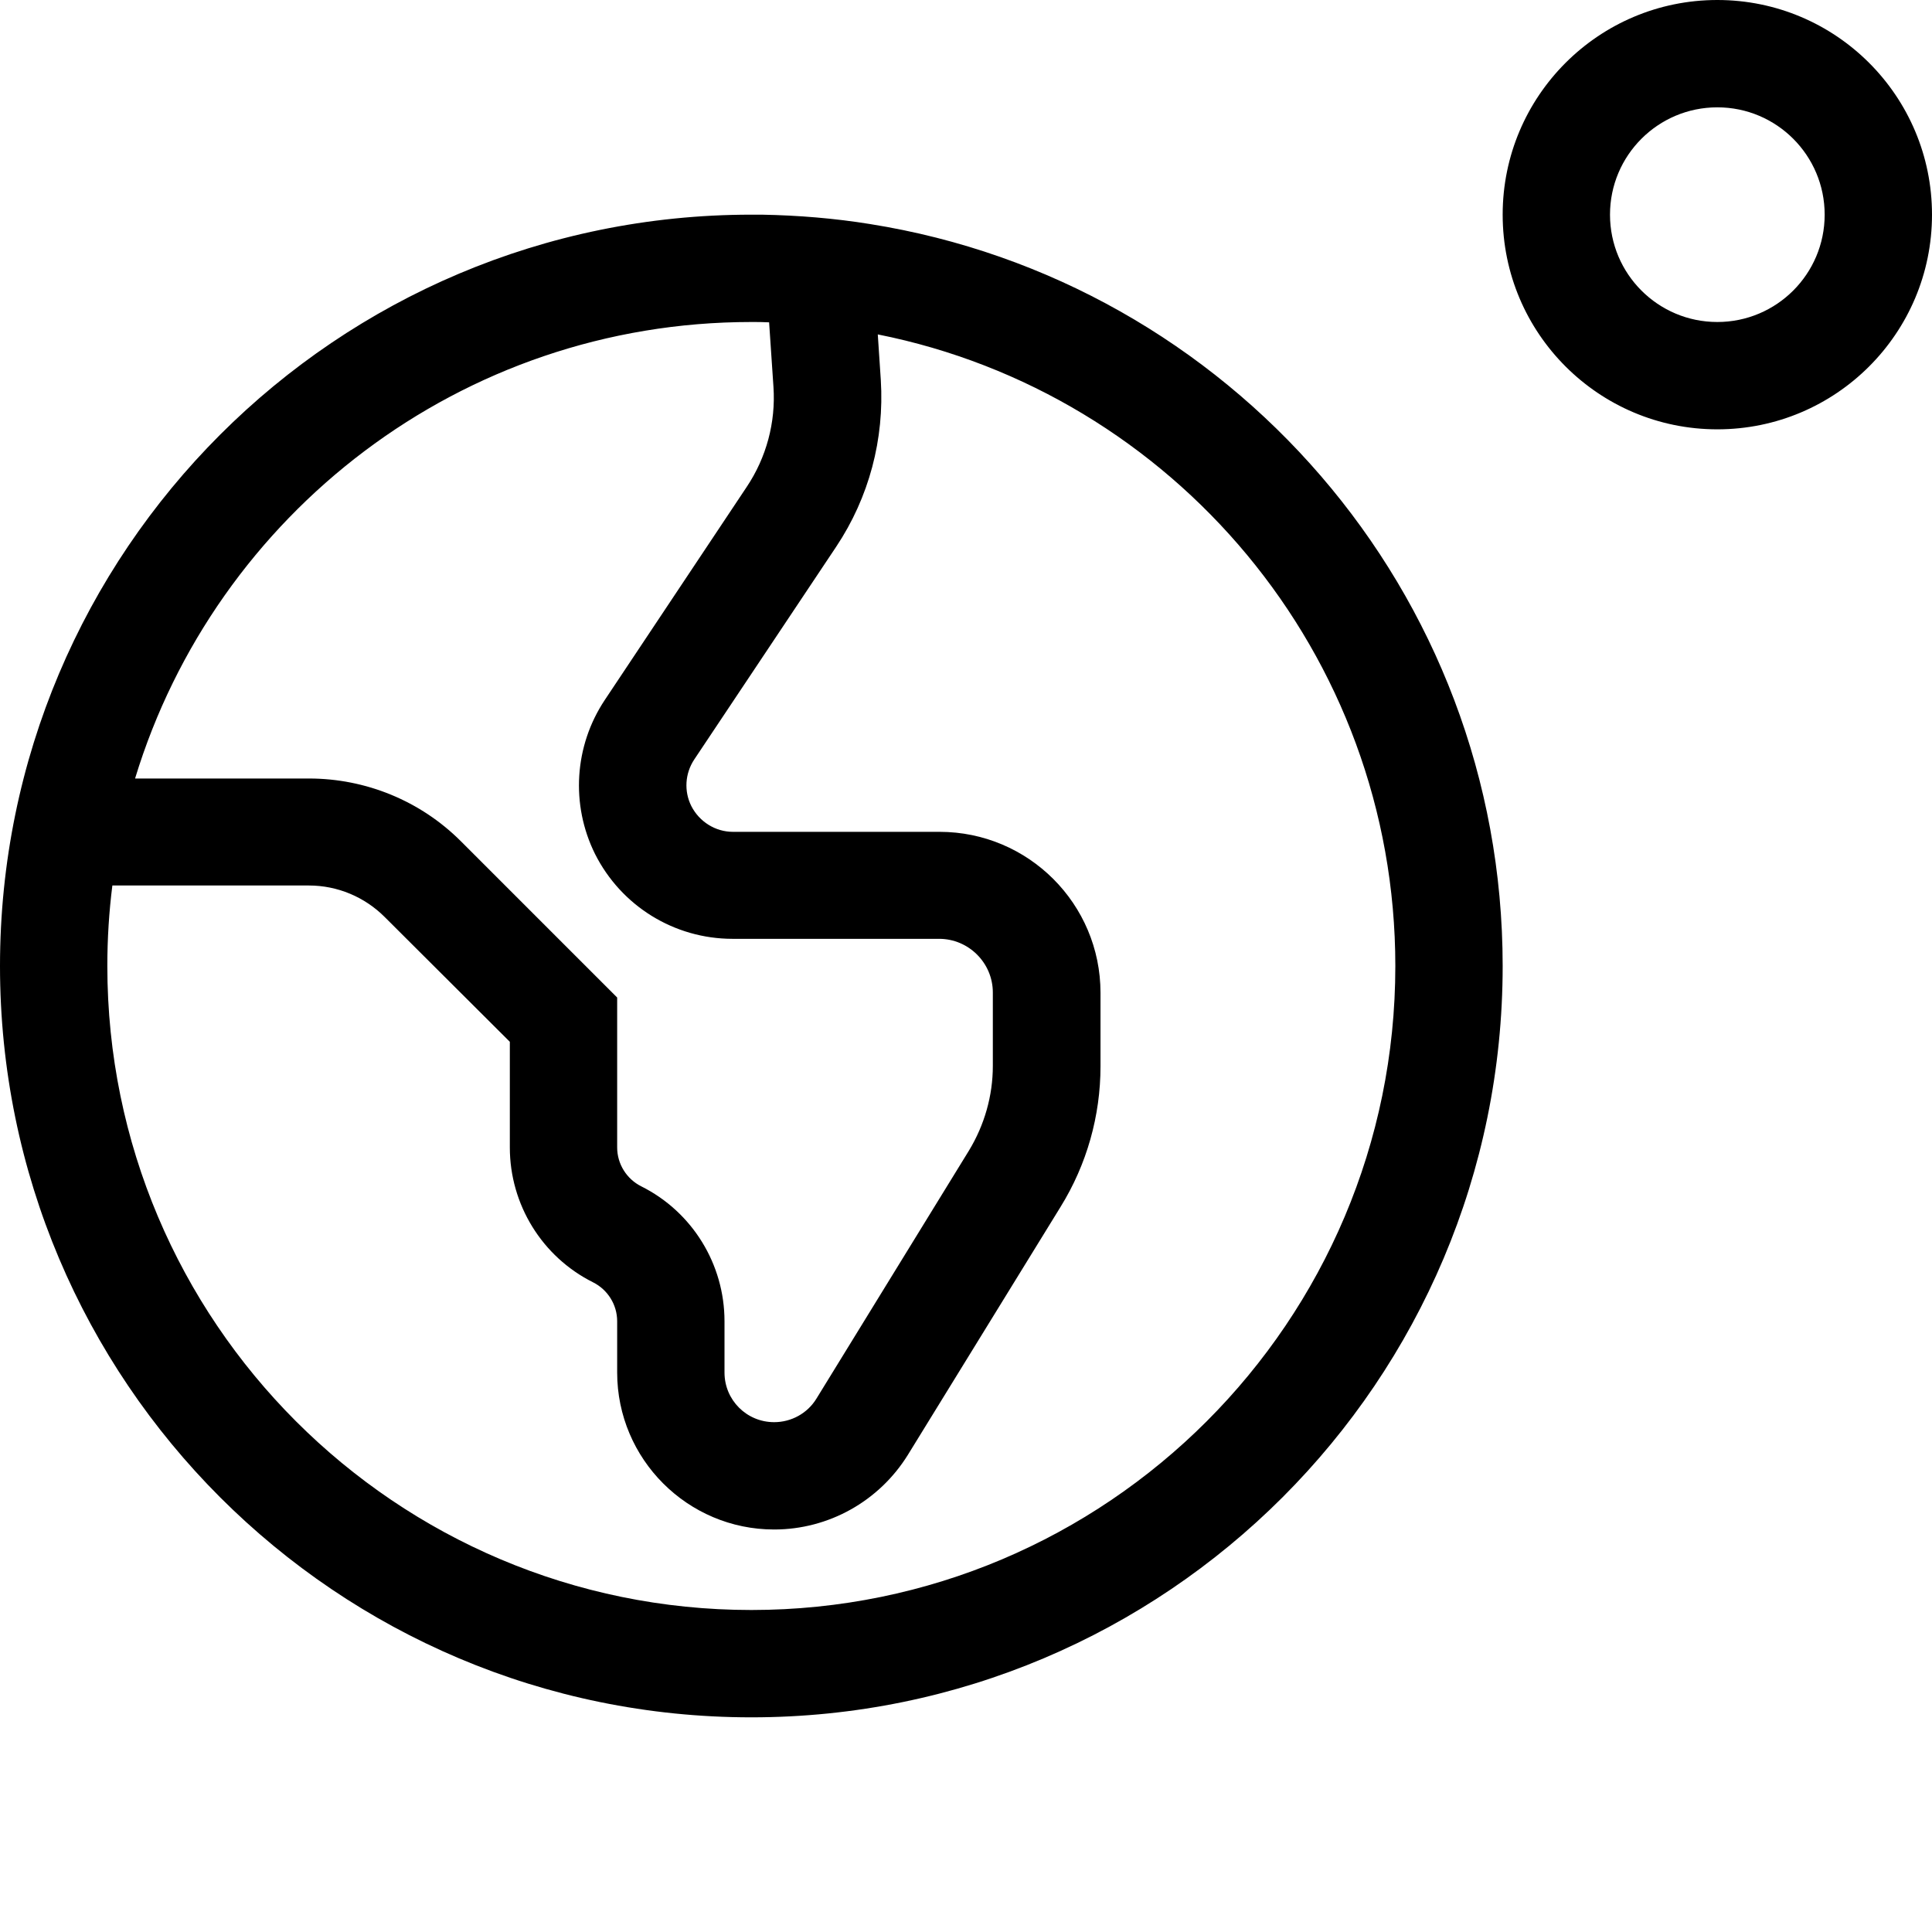
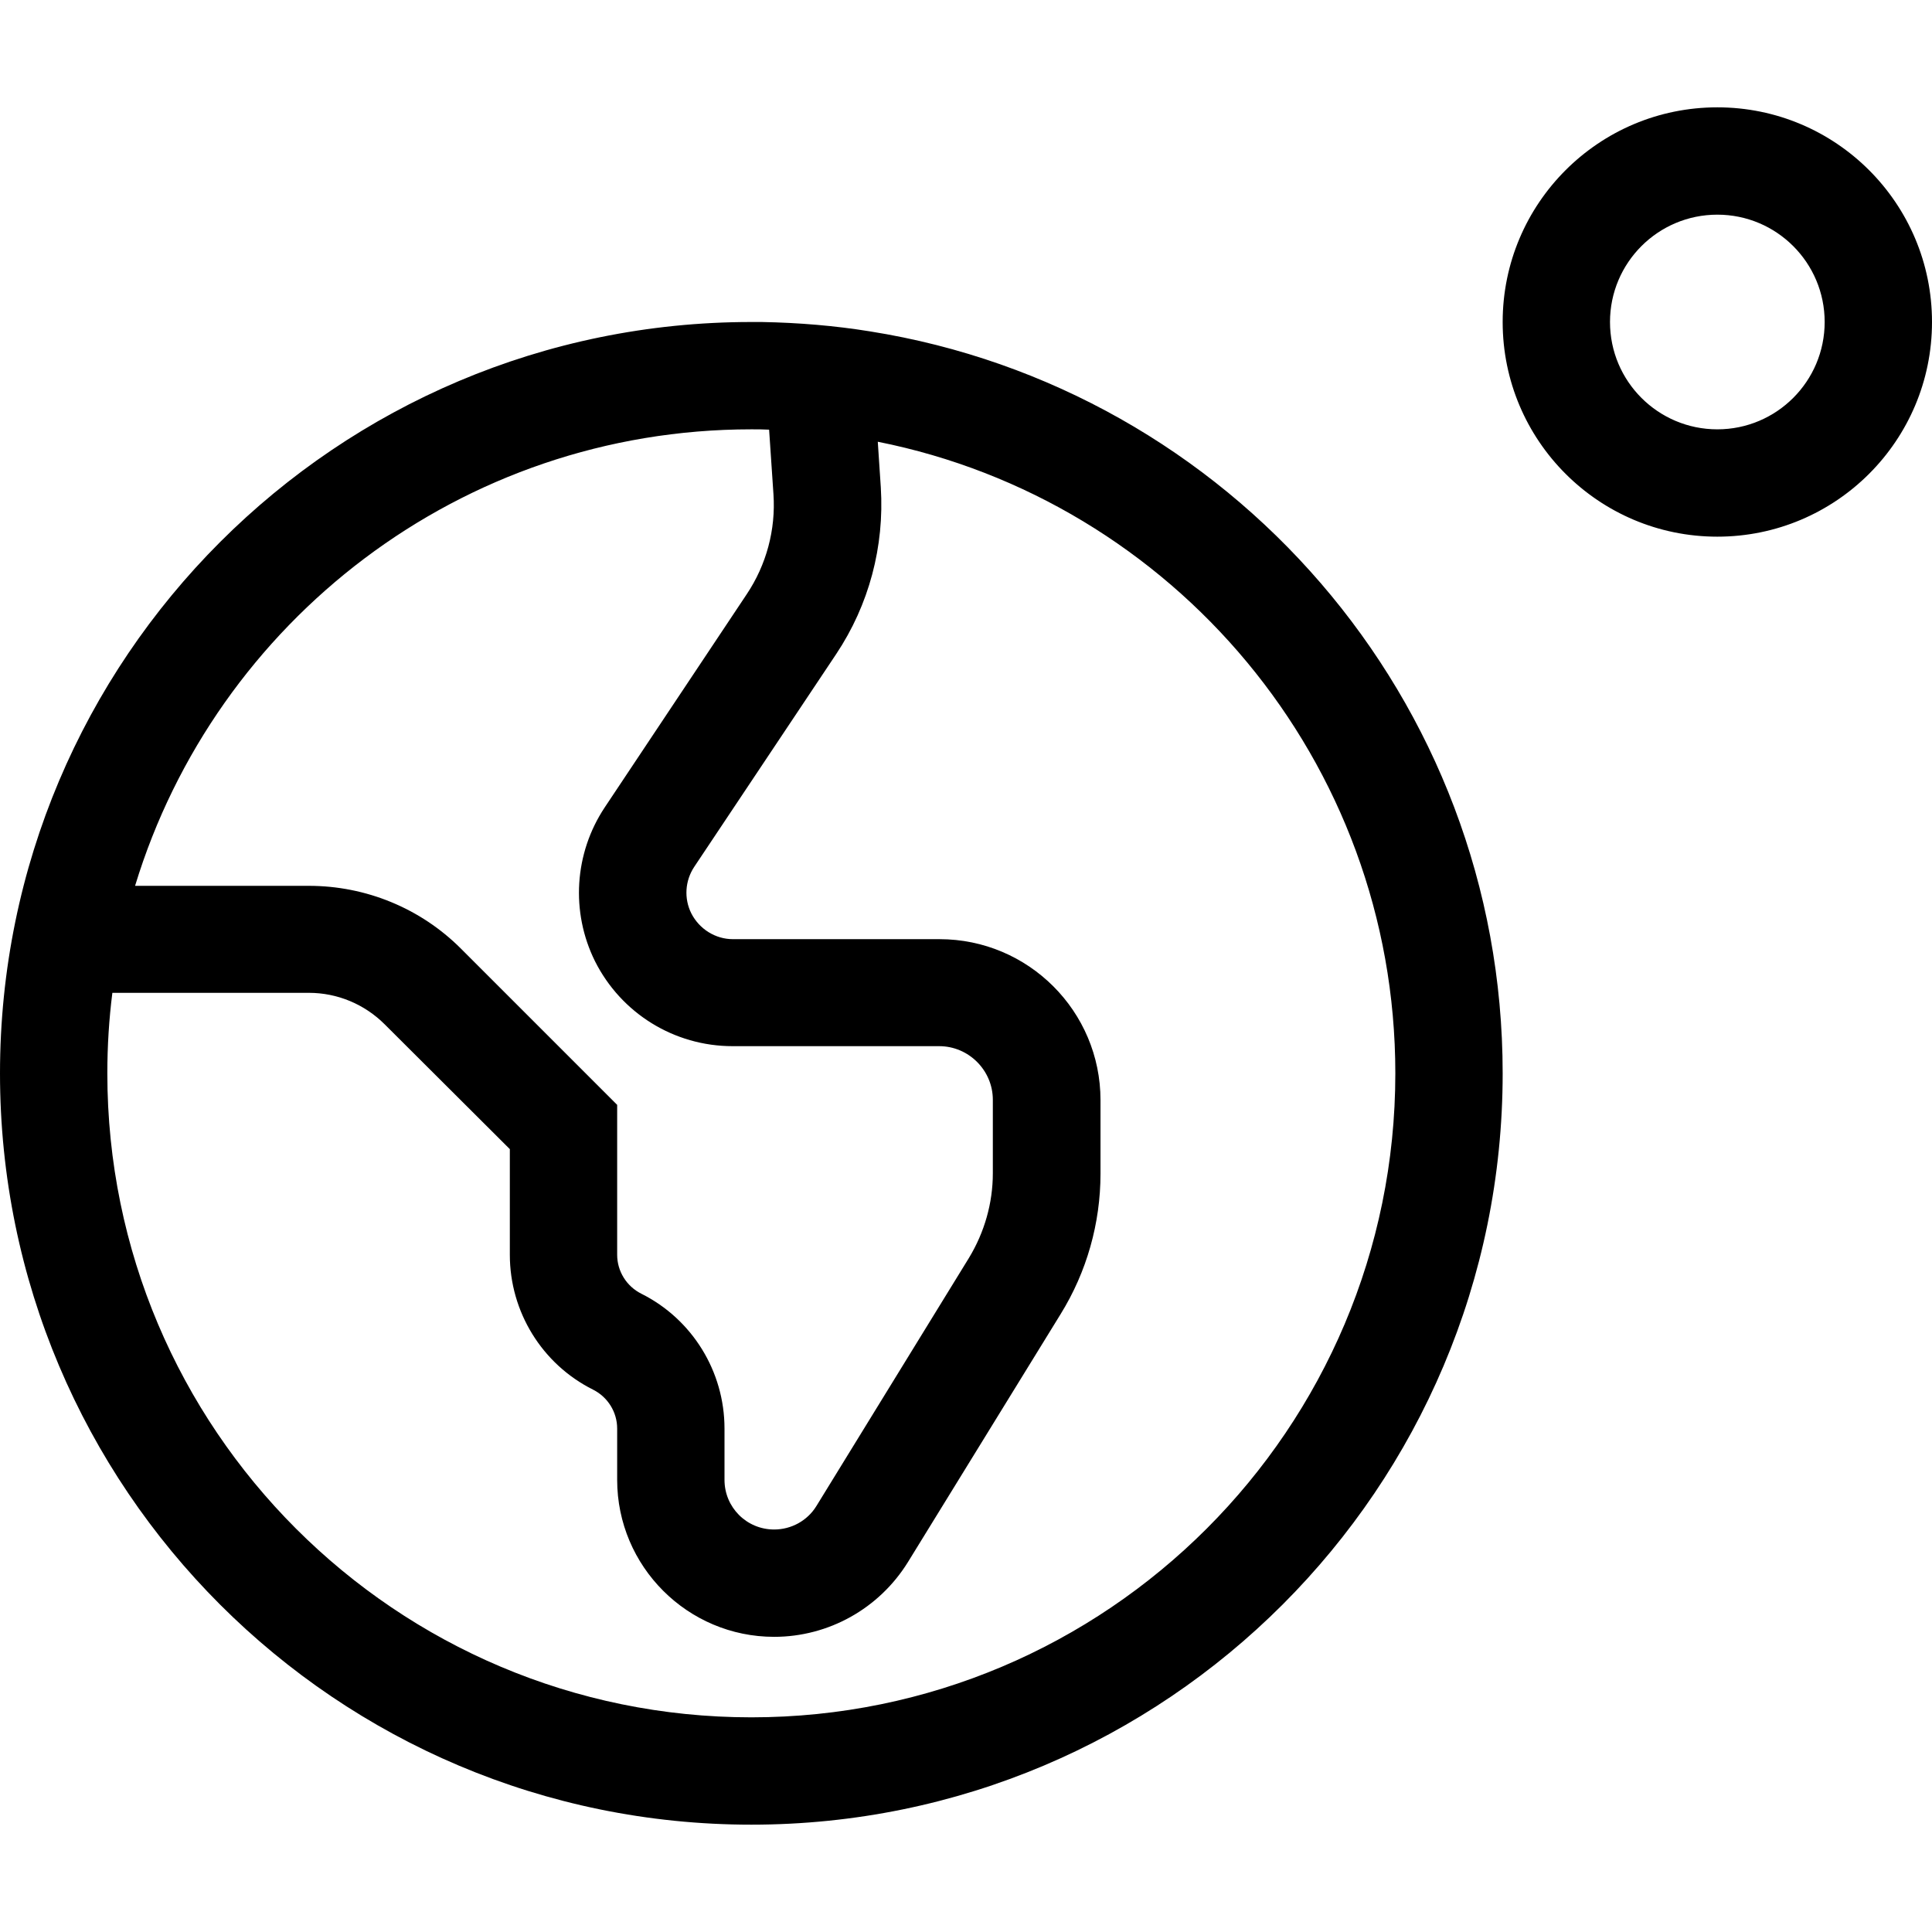
<svg xmlns="http://www.w3.org/2000/svg" viewBox="0 0 576 576">
-   <path d="M512 32V32C529.673 32 544 46.326 544 64 544 81.673 529.673 96 512 96V96C494.326 96 480 81.673 480 64 480 46.326 494.326 32 512 32ZM512 128V128C547.346 128 576 99.346 576 64 576 28.653 547.346 0 512 0V0C476.653 0 448 28.653 448 64 448 99.346 476.653 128 512 128ZM224 480C118 480 32 394 32 288 32 279.9 32.5 271.9 33.5 264H92.1C100.6 264 108.7 267.4 114.7 273.4L152 310.6V342.1C152 359.1 161.6 374.7 176.8 382.3 181.2 384.5 184 389 184 393.9V409.2C184 435 205 456 230.8 456 247 456 262.1 447.6 270.7 433.7L316.2 359.8C324 347.2 328.1 332.7 328.1 317.9V296C328.1 269.5 306.6 248 280.1 248H218.5C213.3 248 208.5 245 206.1 240.3 203.9 235.9 204.2 230.6 207 226.4L249.3 163C259.1 148.3 263.7 130.9 262.6 113.3L261.7 99.7C349.6 117.2 416 194.8 416 288 416 394 330 480 224 480ZM40.3 232C64.3 153.3 137.4 96 224 96 225.8 96 227.5 96 229.3 96.1L230.6 115.4C231.3 125.9 228.5 136.4 222.6 145.2L180.3 208.7C171.2 222.4 170.1 239.9 177.4 254.6 185.2 270.1 201 279.9 218.4 279.9H280C288.8 279.9 296 287.1 296 295.9V317.8C296 326.7 293.5 335.4 288.9 343L243.4 417C240.7 421.4 235.9 424 230.8 424 222.6 424 216 417.4 216 409.2V393.9C216 376.9 206.4 361.3 191.2 353.7 186.8 351.5 184 347 184 342.1V304 297.4L179.3 292.7 137.4 250.8C125.4 238.8 109.1 232.1 92.1 232.1H40.3ZM227.2 64C226.1 64 225.1 64 224 64 100.3 64 0 164.3 0 288 0 411.7 100.3 512 224 512 347.7 512 448 411.7 448 288 448 176.3 366.3 83.8 259.4 66.8V66.8C248.9 65.1 238.1 64.2 227.1 64V64Z" />
+   <path d="M512 64C529.673 64 544 78.326 544 96 544 113.673 529.673 128 512 128 494.326 128 480 113.673 480 96 480 78.326 494.326 64 512 64ZM512 160C547.346 160 576 131.346 576 96 576 60.653 547.346 32 512 32 476.653 32 448 60.653 448 96 448 131.346 476.653 160 512 160ZM224 512C118 512 32 426 32 320 32 311.9 32.5 303.9 33.5 296H92.1C100.6 296 108.7 299.4 114.7 305.4L152 342.6V374.1C152 391.1 161.6 406.7 176.8 414.3 181.2 416.5 184 421 184 425.9V441.2C184 467 205 488 230.8 488 247 488 262.1 479.6 270.7 465.7L316.2 391.8C324 379.2 328.1 364.7 328.1 349.9V328C328.1 301.5 306.6 280 280.1 280H218.5C213.3 280 208.5 277 206.1 272.3 203.9 267.9 204.2 262.6 207 258.4L249.3 195C259.1 180.3 263.7 162.9 262.6 145.3L261.7 131.7C349.6 149.2 416 226.8 416 320 416 426 330 512 224 512ZM40.3 264C64.3 185.3 137.4 128 224 128 225.8 128 227.5 128 229.3 128.1L230.6 147.4C231.3 157.9 228.5 168.4 222.6 177.2L180.3 240.7C171.2 254.4 170.1 271.9 177.4 286.6 185.2 302.1 201 311.9 218.4 311.9H280C288.8 311.9 296 319.1 296 327.9V349.8C296 358.7 293.5 367.4 288.9 375L243.4 449C240.7 453.4 235.9 456 230.8 456 222.6 456 216 449.4 216 441.2V425.9C216 408.9 206.4 393.3 191.2 385.7 186.8 383.5 184 379 184 374.1V329.4L137.4 282.8C125.4 270.8 109.1 264.1 92.1 264.1H40.3V264ZM227.2 96H224C100.3 96 0 196.3 0 320 0 443.7 100.3 544 224 544 347.7 544 448 443.7 448 320 448 208.3 366.3 115.8 259.4 98.8 248.9 97.1 238.1 96.2 227.1 96H227.2Z" />
</svg>
